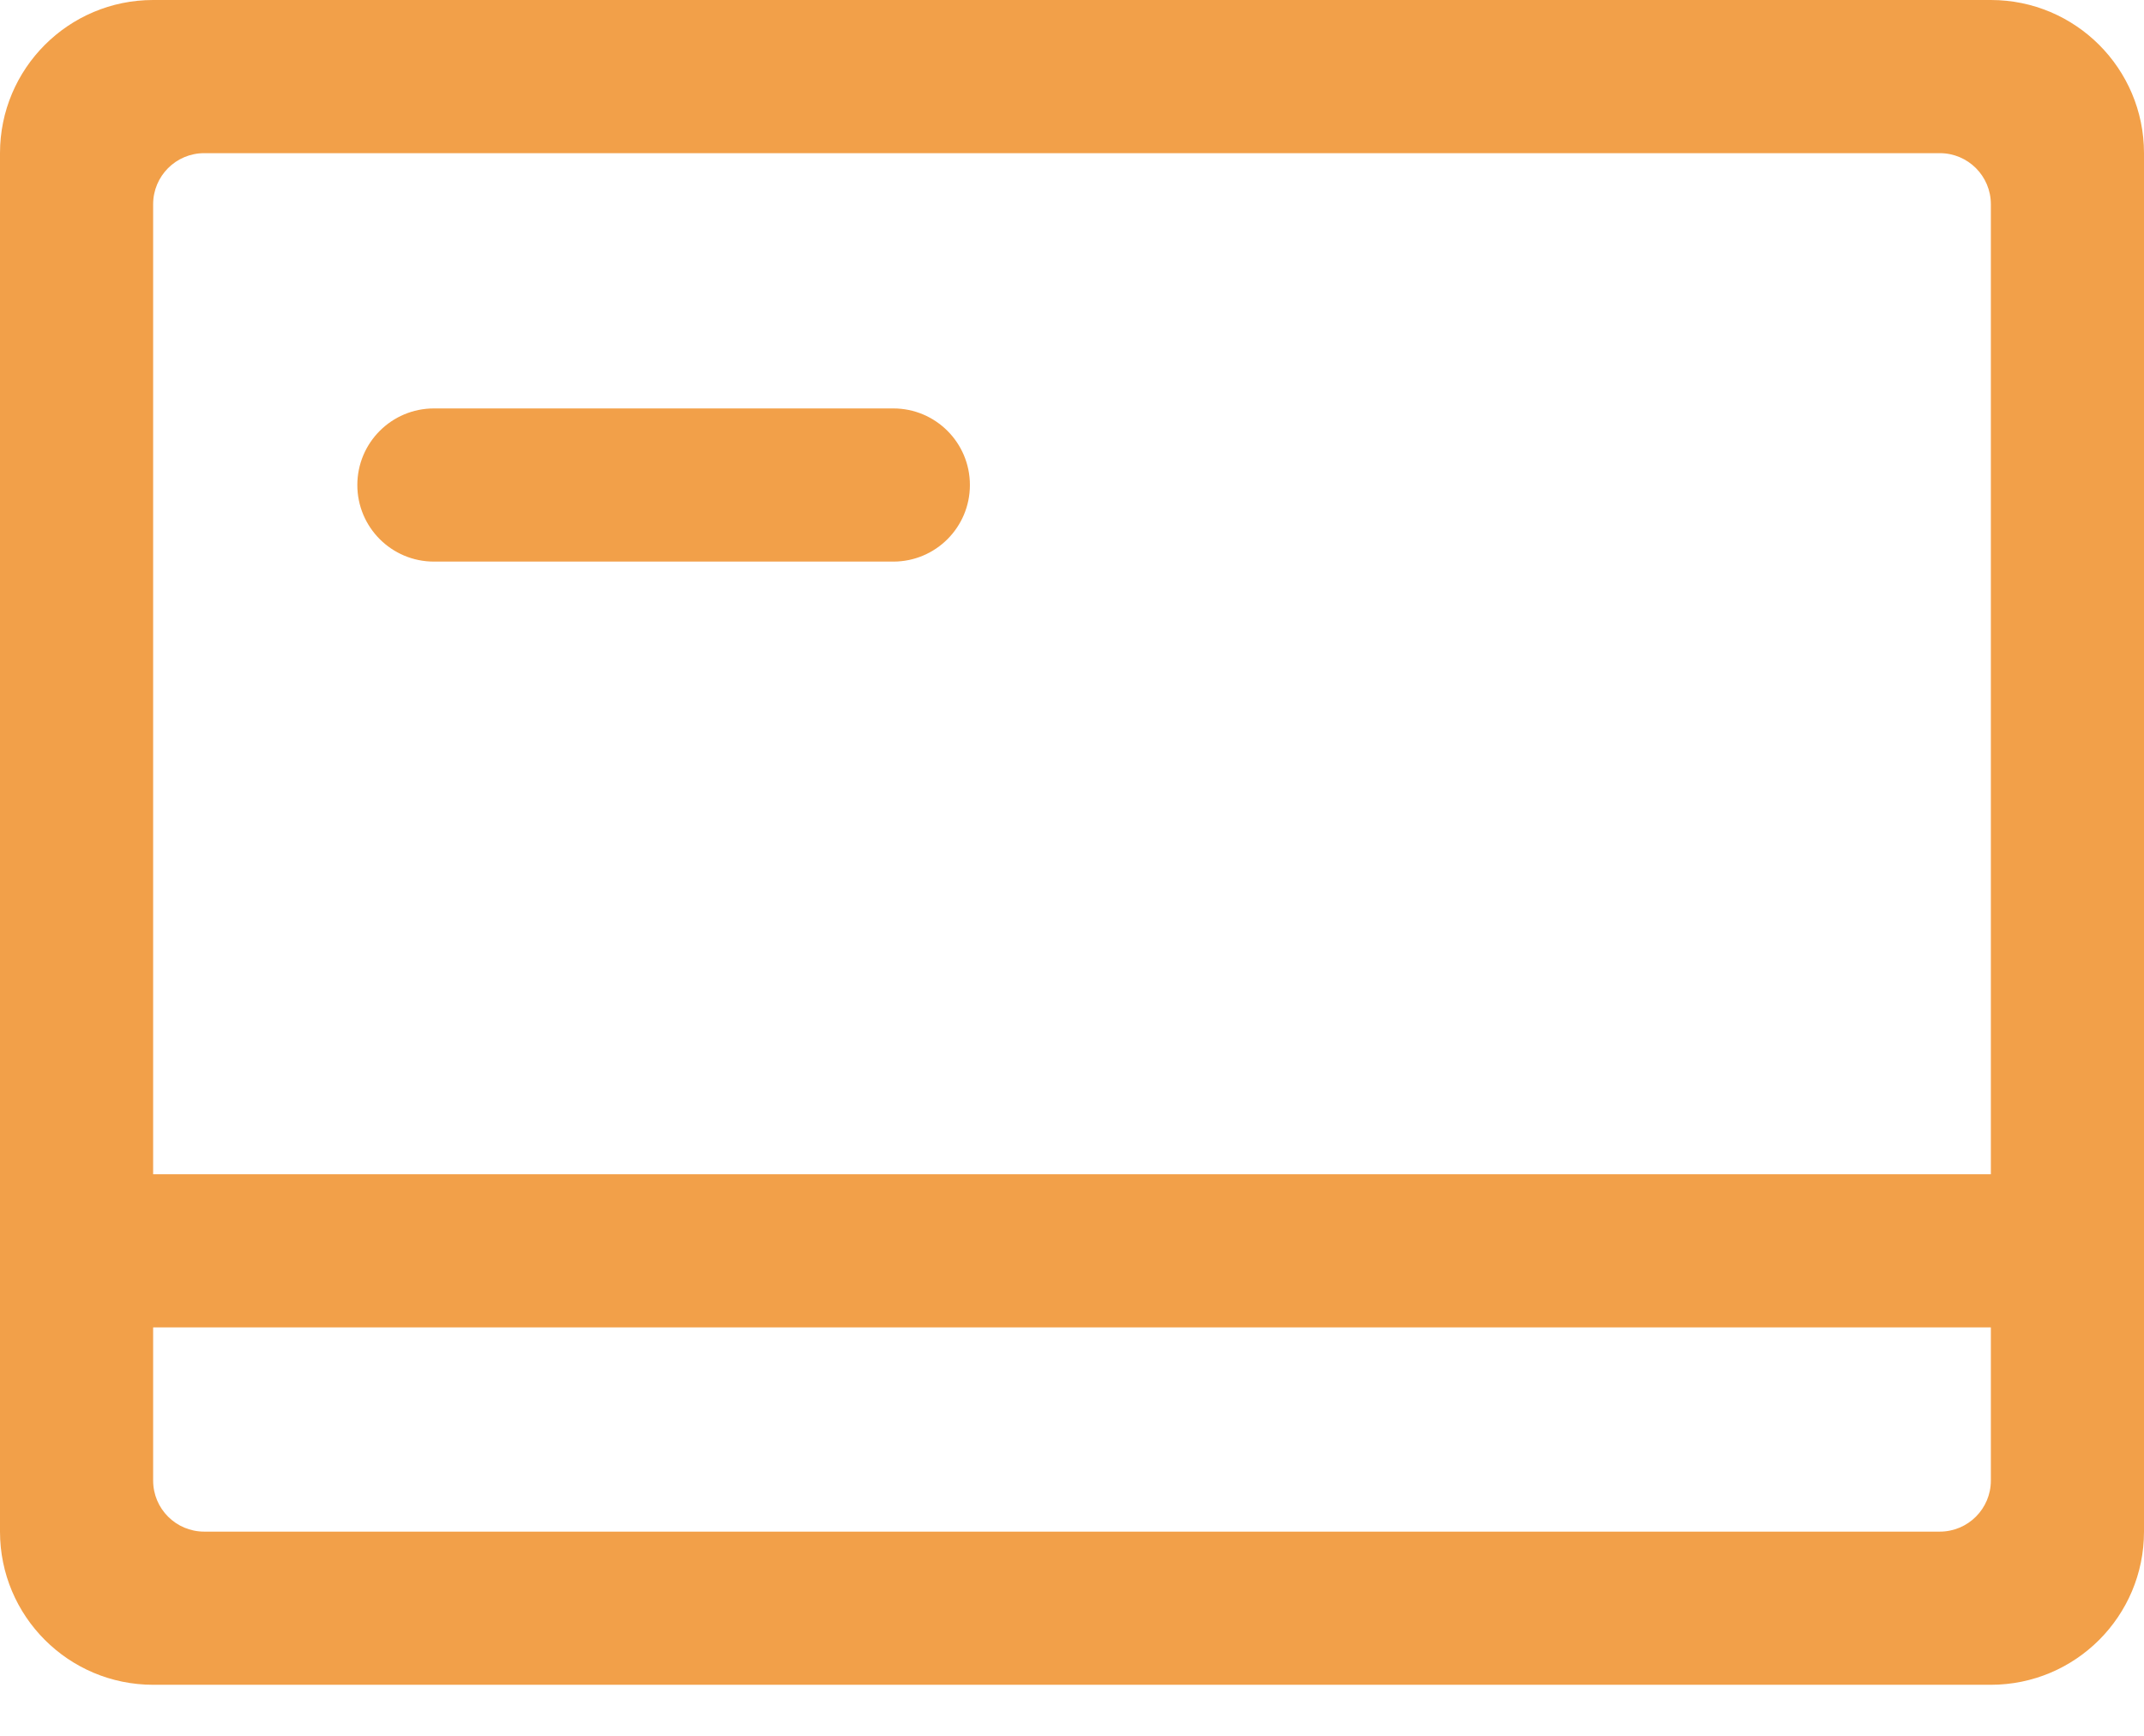
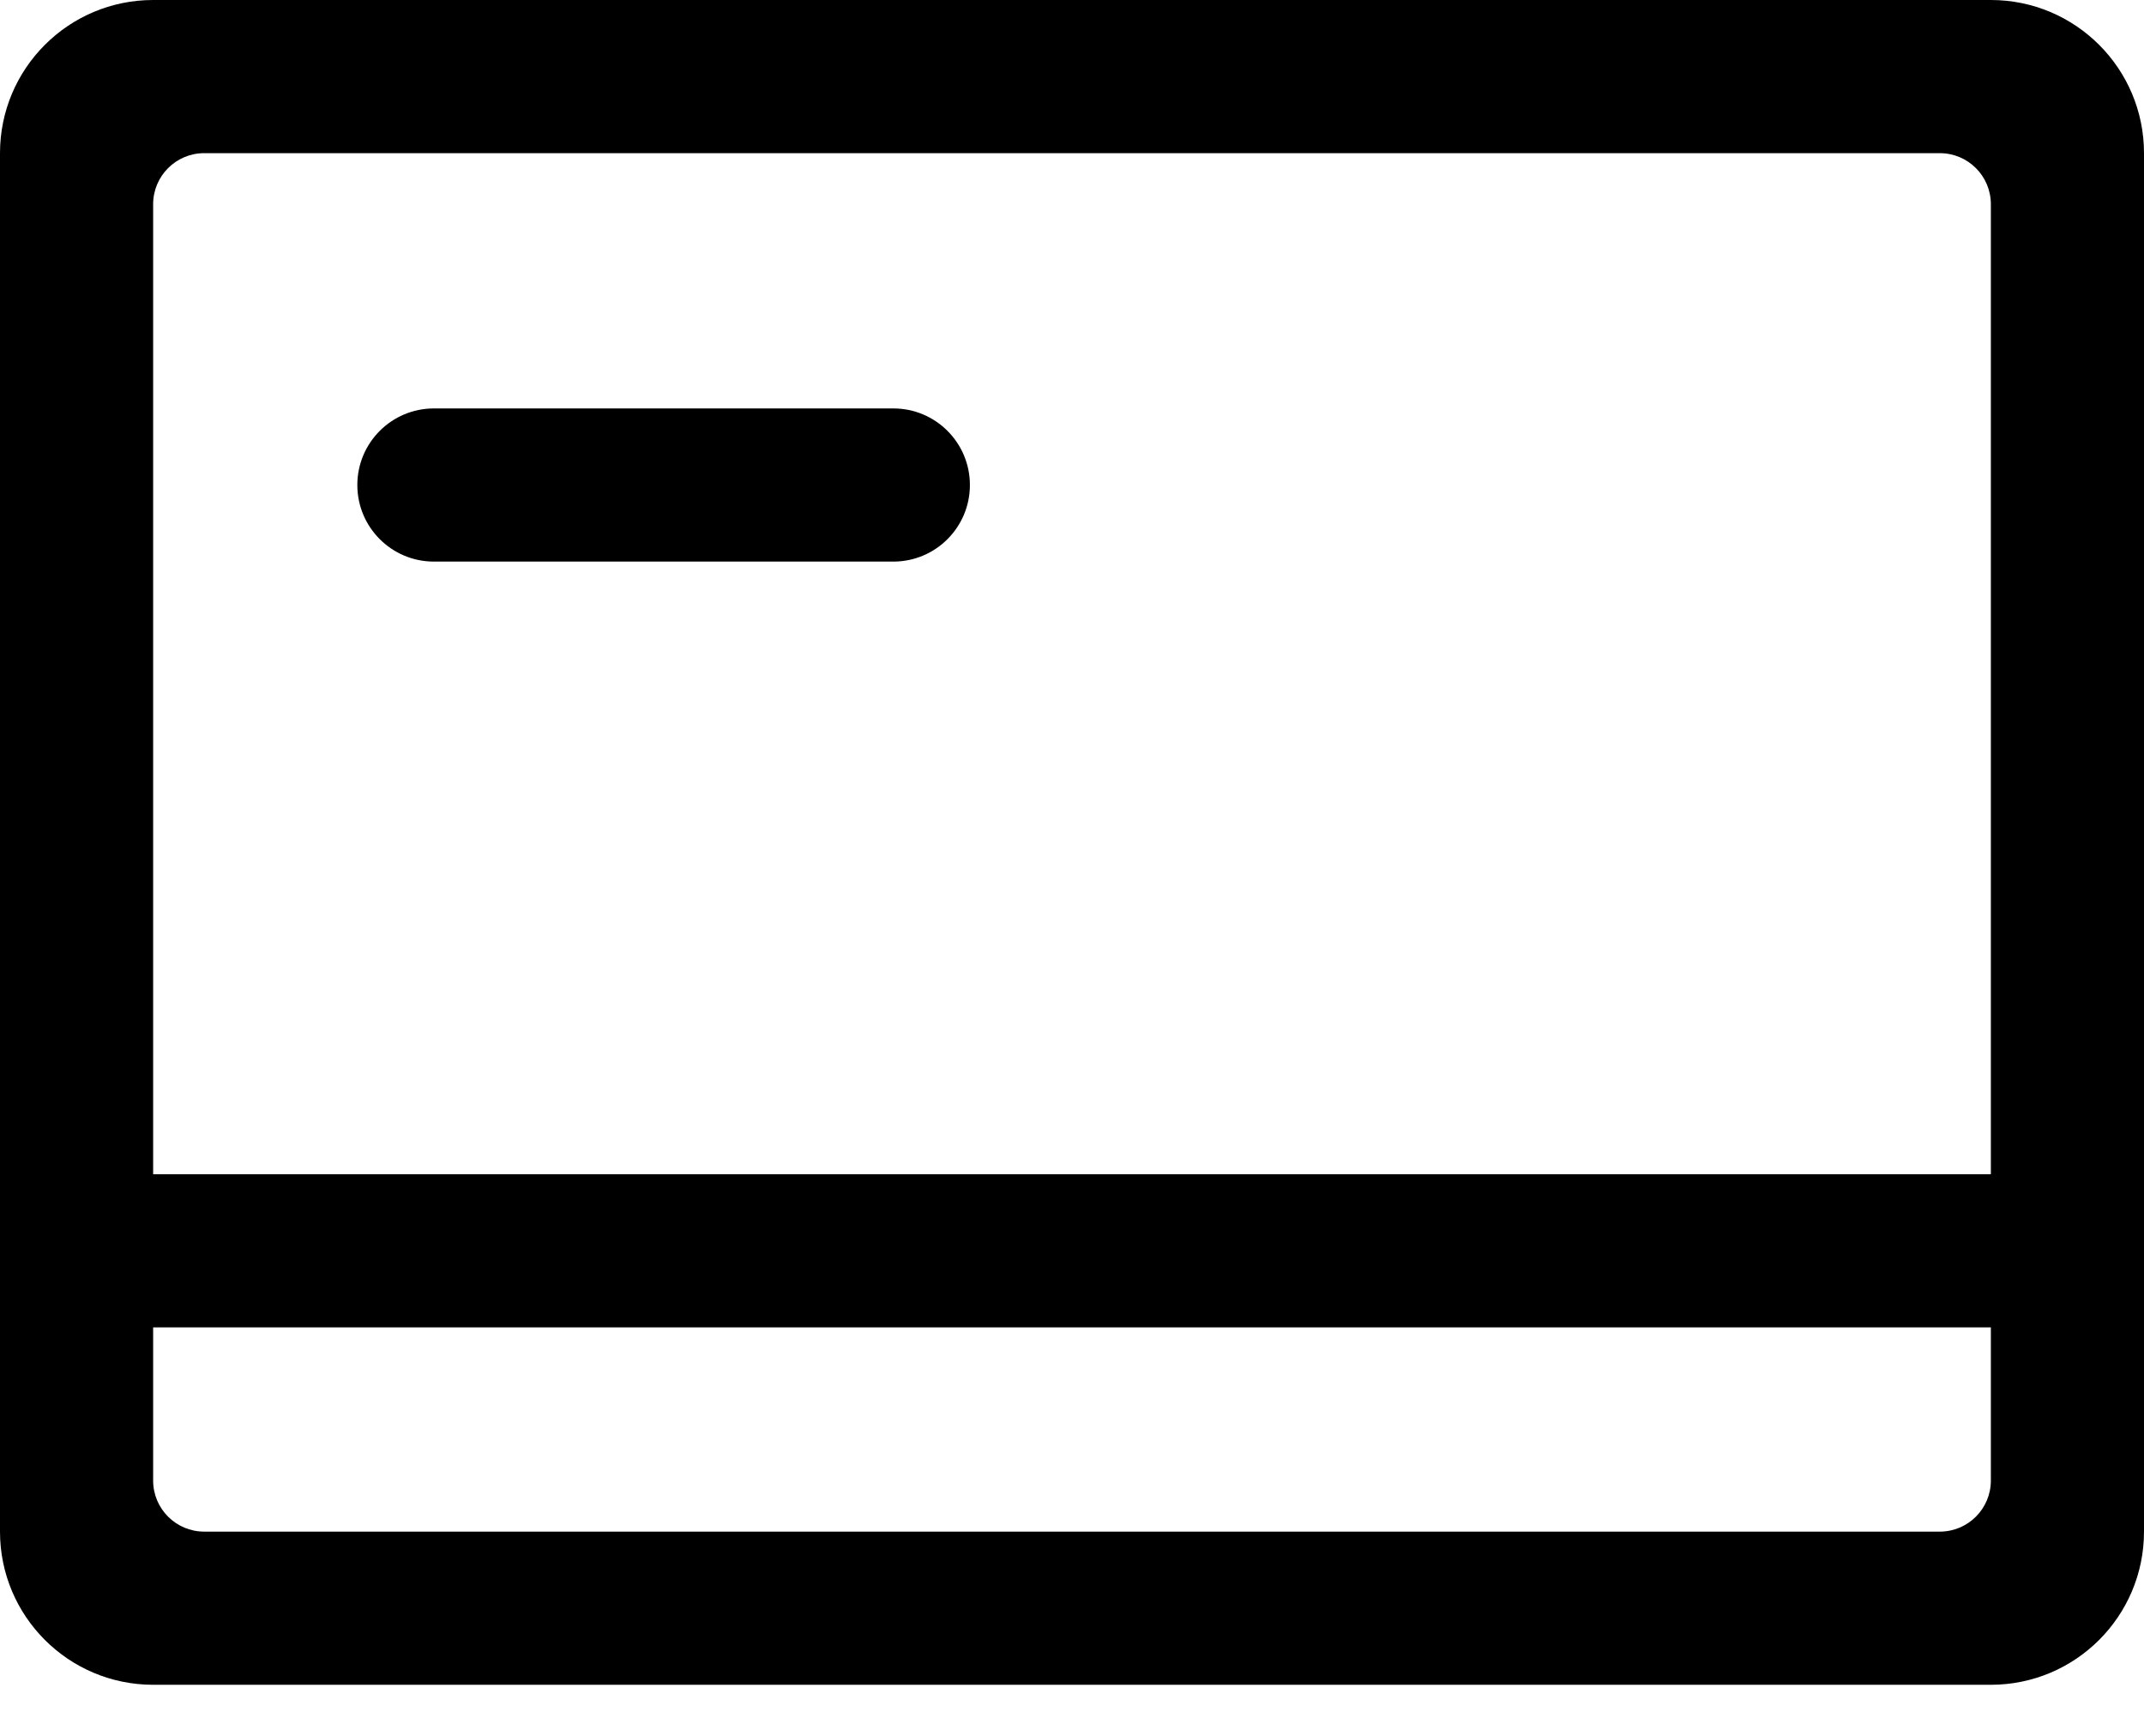
<svg xmlns="http://www.w3.org/2000/svg" width="21" height="17" viewBox="0 0 21 17">
-   <path d="M1.5 13v1.5a.5.5 0 0 0 .5.5h17a.5.5 0 0 0 .5-.5V13h-18zm0-1.5V2a.5.5 0 0 1 .5-.5h17a.5.5 0 0 1 .5.5v9.5h-18zM19.5 0h-18A1.5 1.5 0 0 0 0 1.5V15a1.5 1.5 0 0 0 1.5 1.5h18A1.5 1.5 0 0 0 21 15V1.5A1.5 1.5 0 0 0 19.5 0zM8.75 4h-4.5a.75.75 0 1 0 0 1.5h4.5a.75.75 0 0 0 0-1.5z" fill="#F2A049" fill-rule="evenodd" />
+   <path d="M1.5 13v1.5a.5.5 0 0 0 .5.5h17a.5.5 0 0 0 .5-.5V13h-18zm0-1.5V2a.5.5 0 0 1 .5-.5h17a.5.5 0 0 1 .5.5v9.5h-18zM19.5 0h-18A1.5 1.5 0 0 0 0 1.5V15a1.5 1.5 0 0 0 1.5 1.5h18A1.5 1.5 0 0 0 21 15V1.5A1.5 1.5 0 0 0 19.5 0zM8.75 4h-4.5a.75.75 0 1 0 0 1.5h4.5a.75.75 0 0 0 0-1.5z" fill-rule="evenodd" />
</svg>
